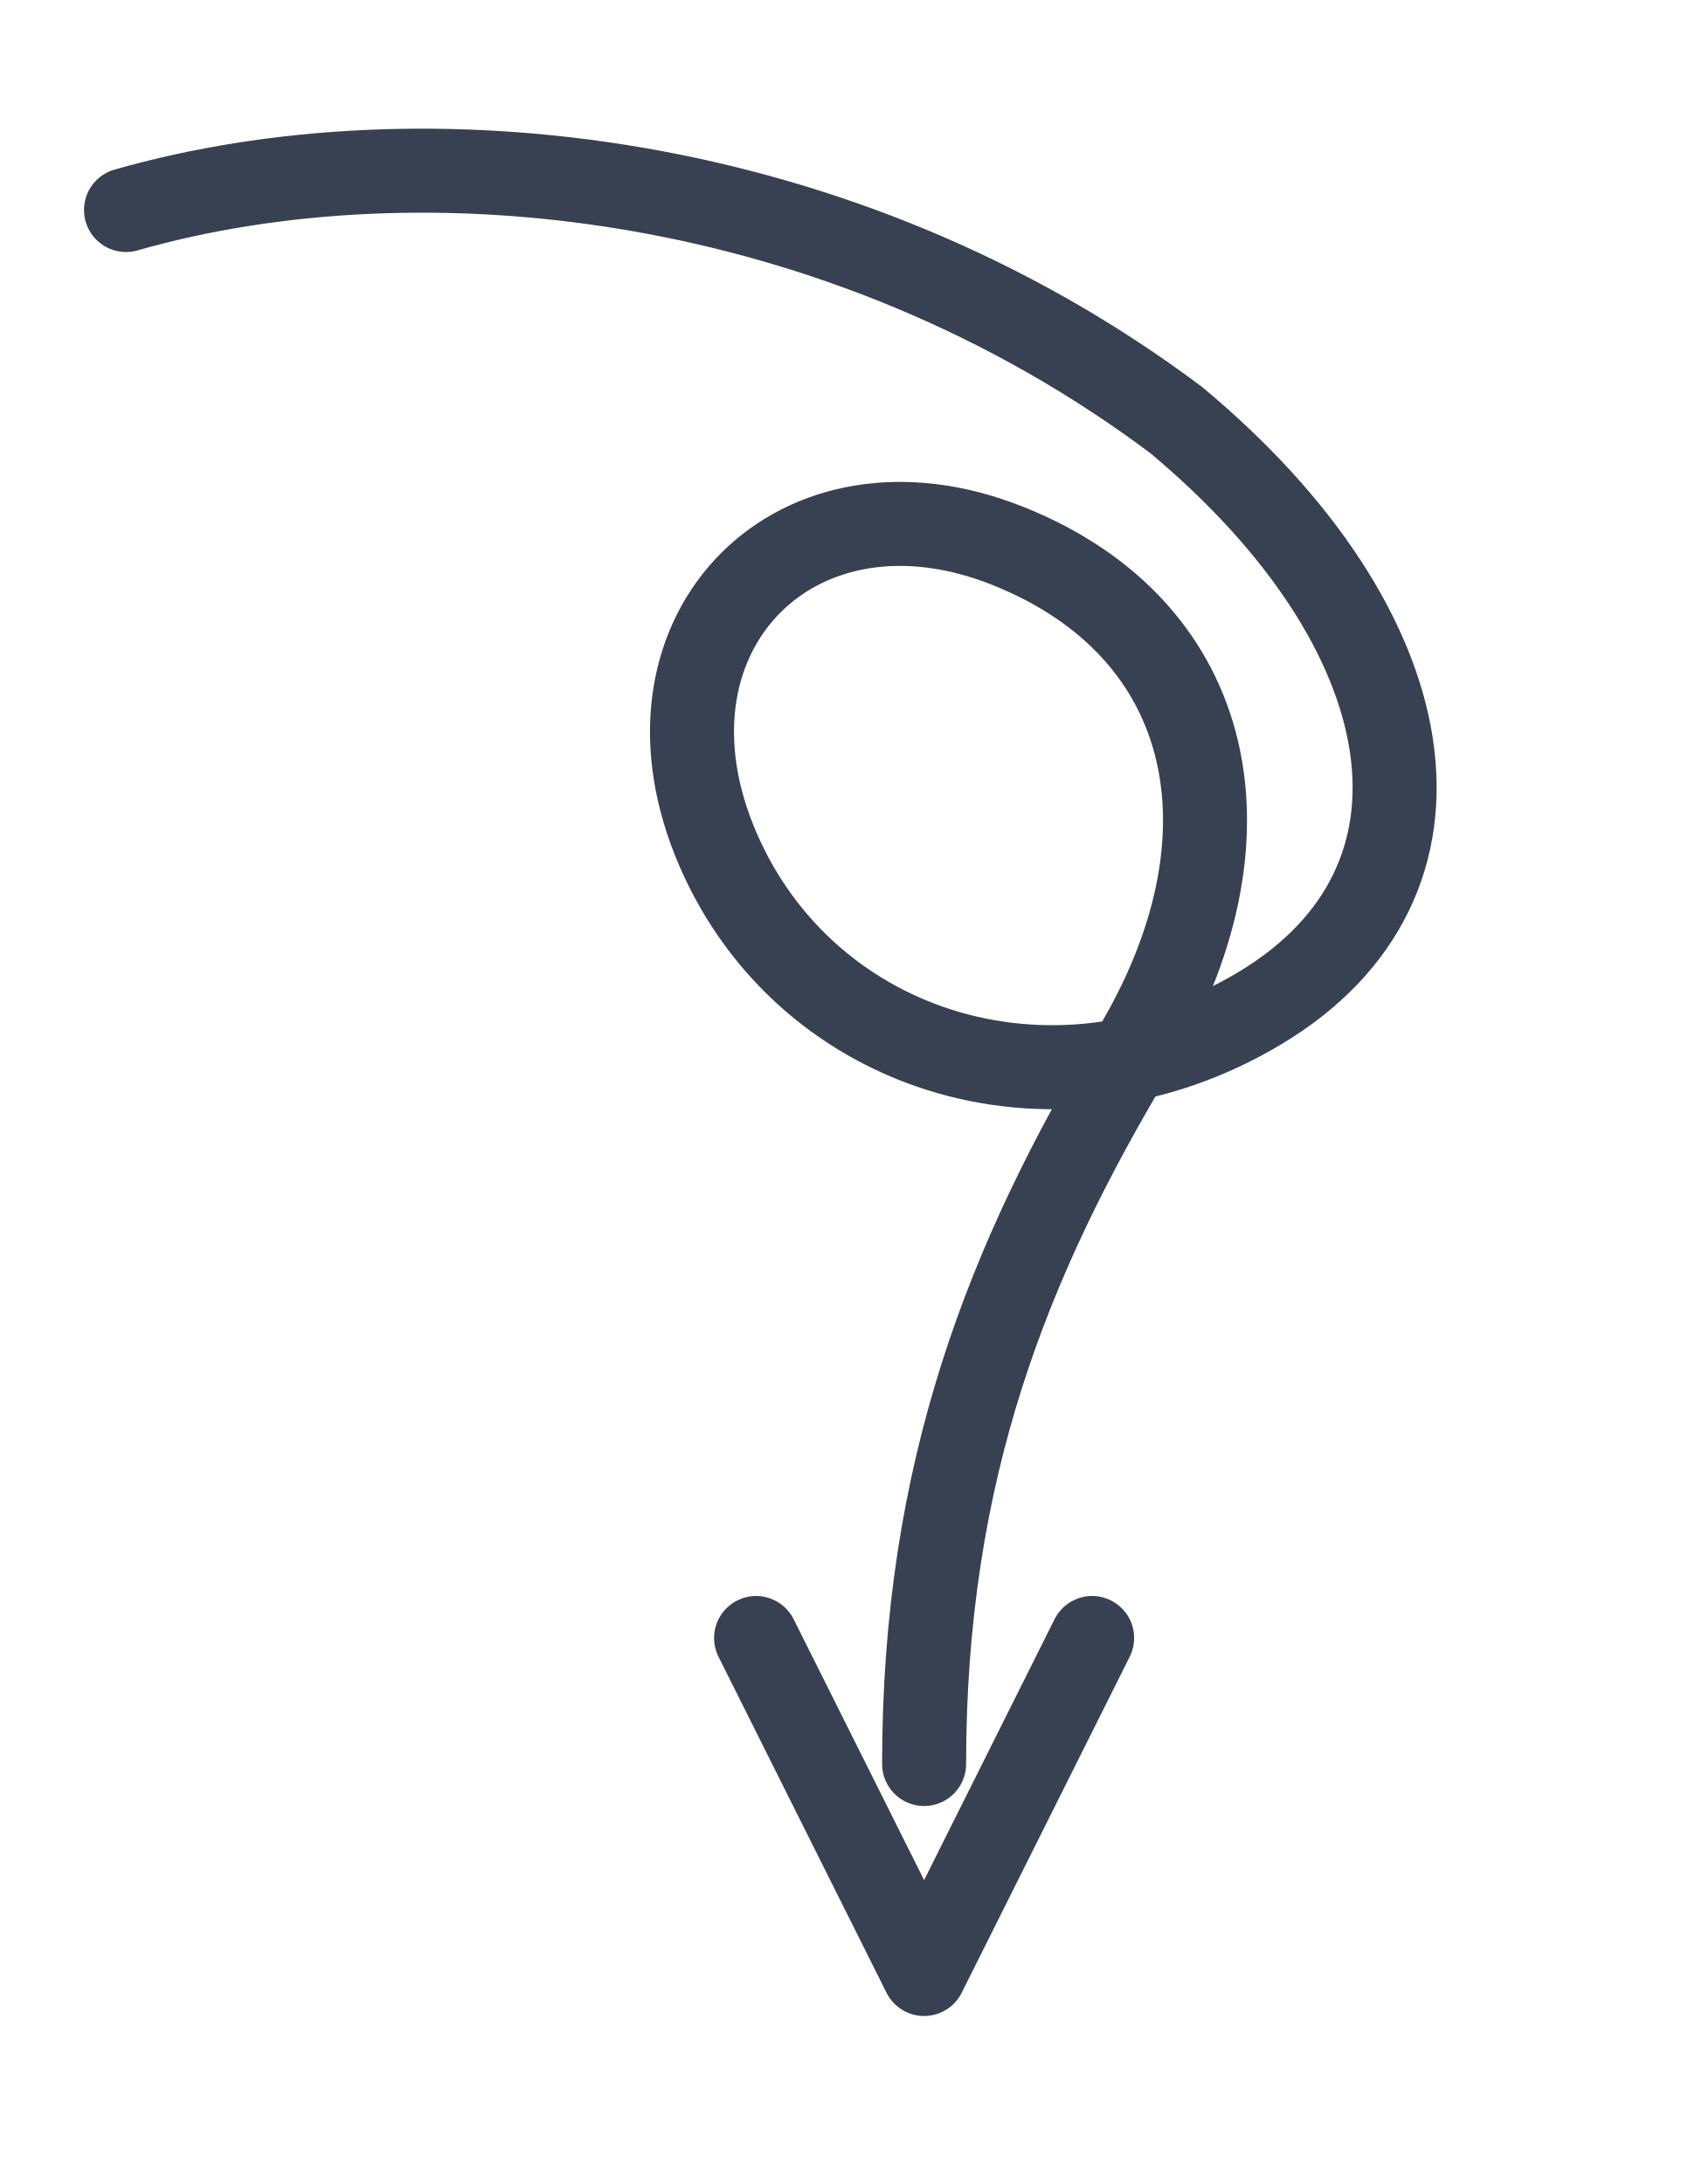
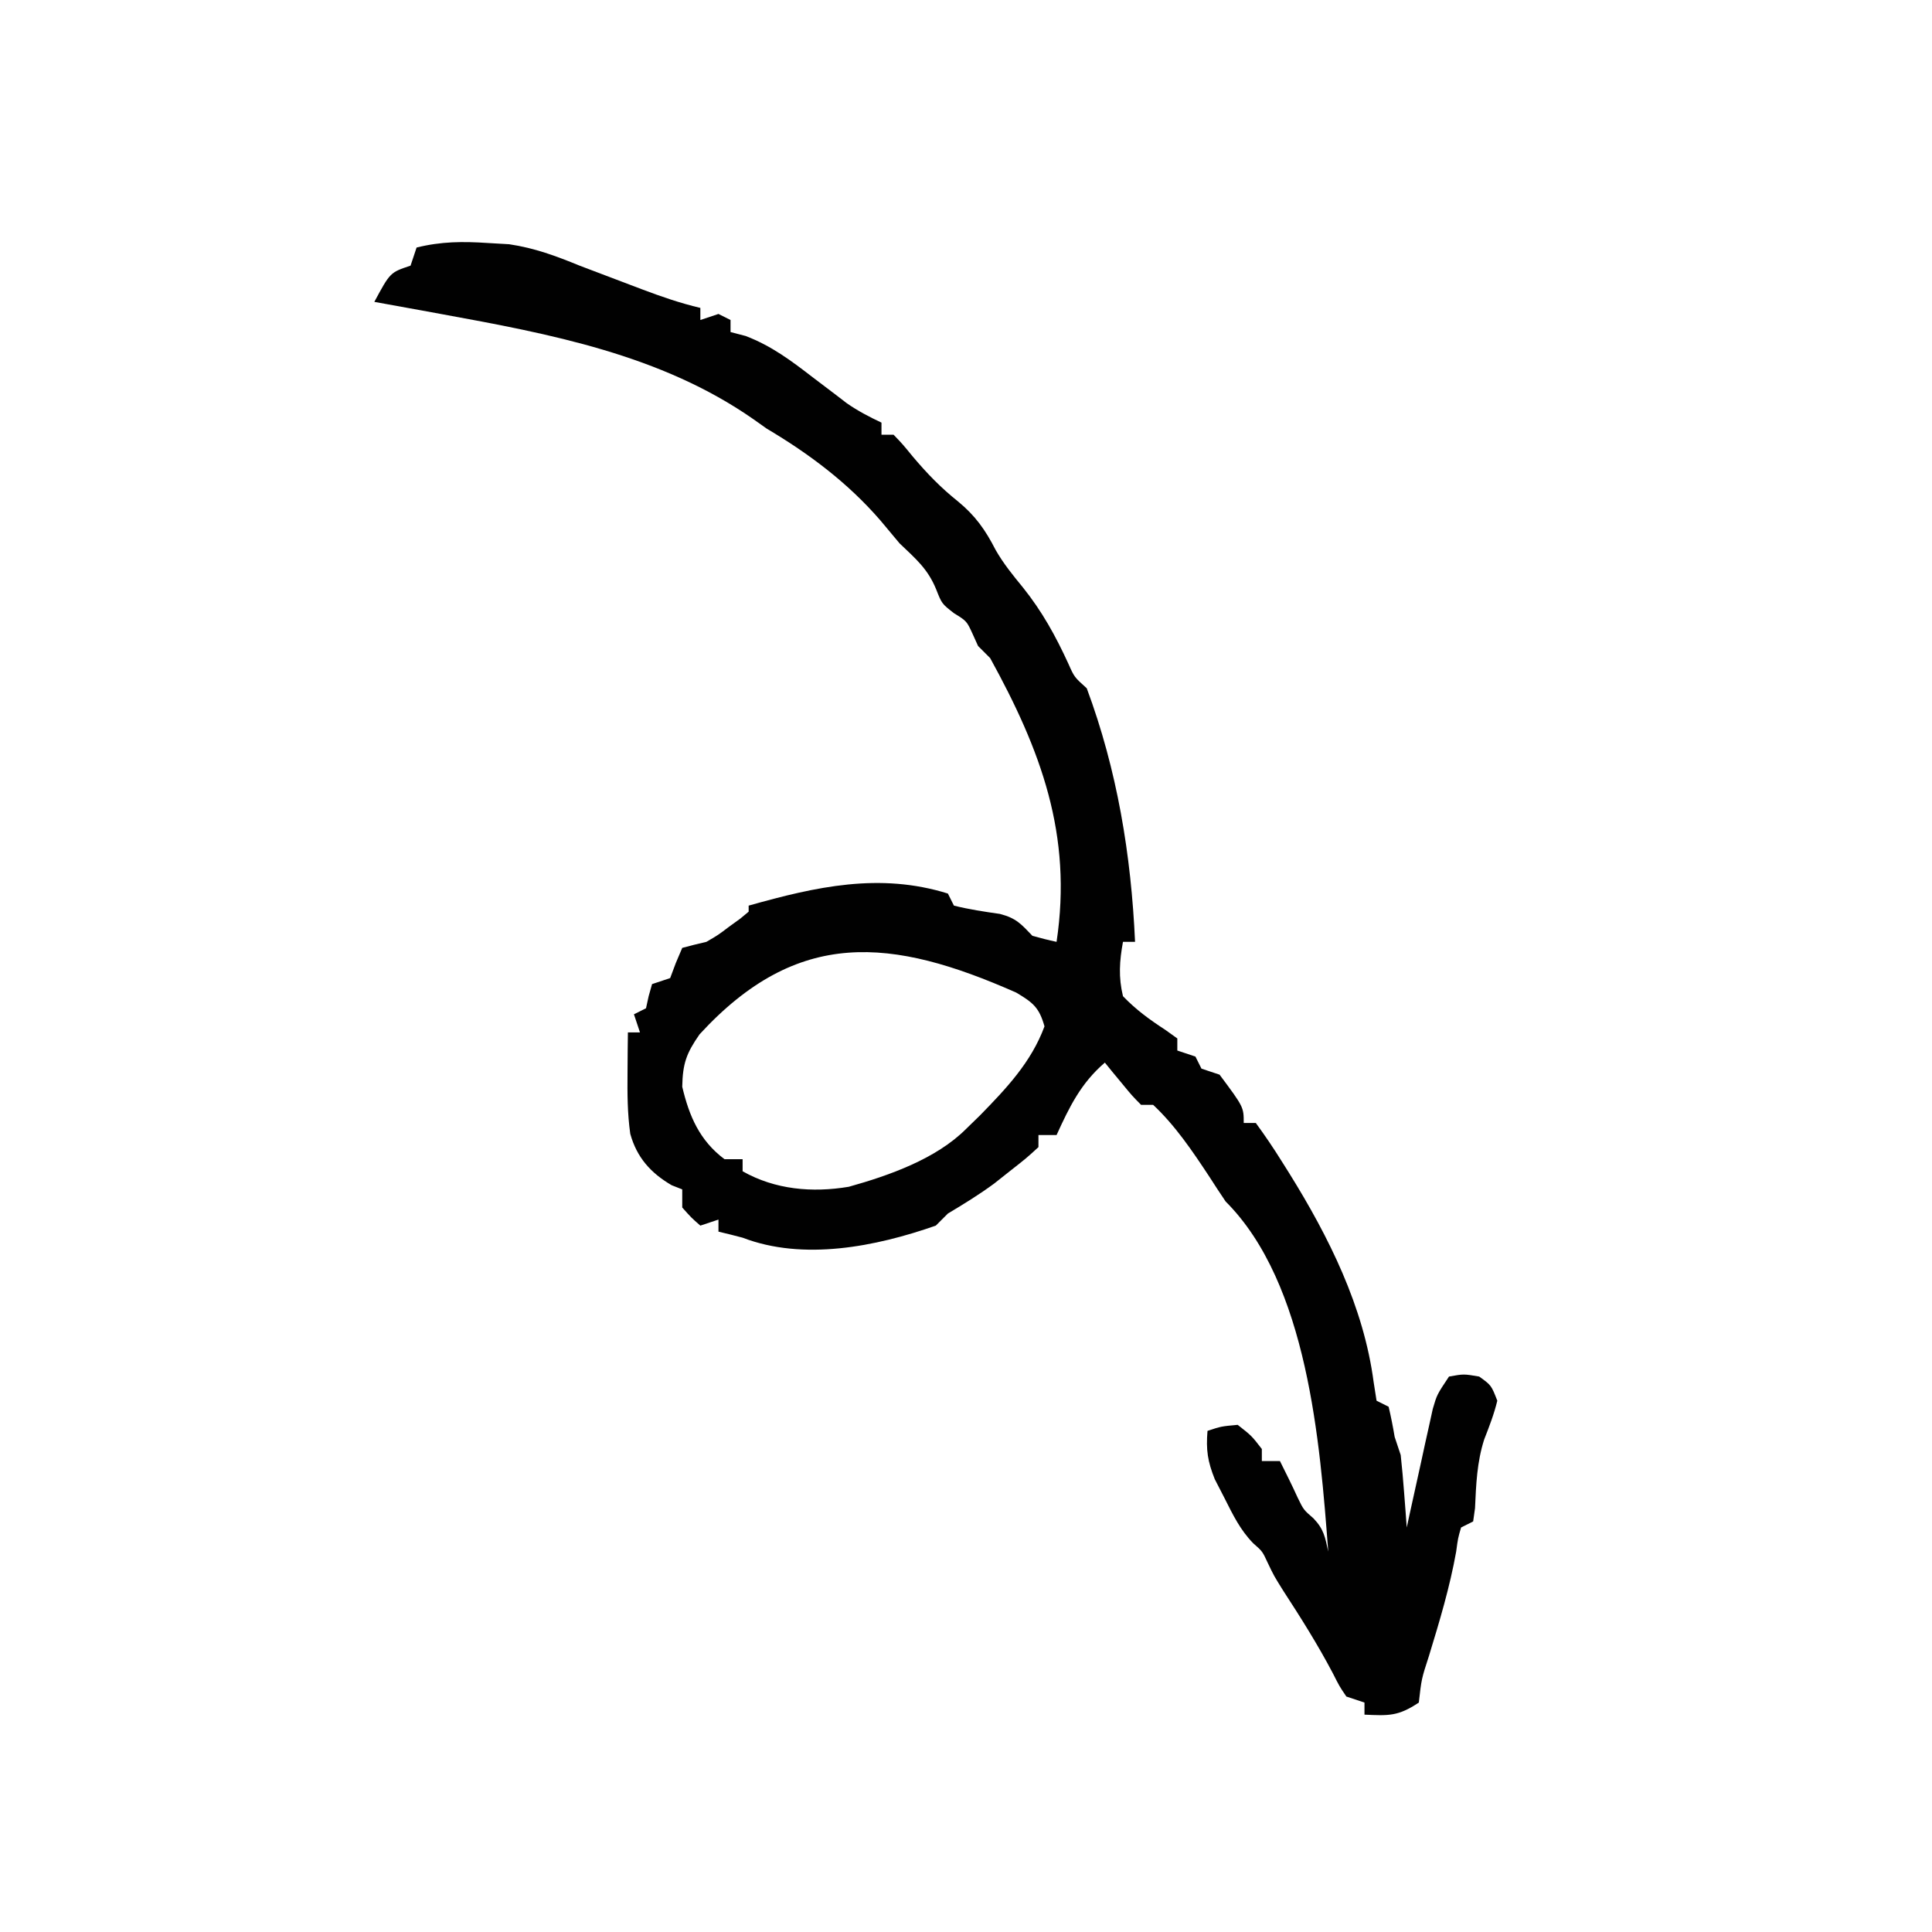
- <svg xmlns="http://www.w3.org/2000/svg" width="200" height="260" viewBox="0 0 200 260" fill="none">
-   <path d="M15 25        C 50 15, 100 20, 140 50        C 170 75, 175 105, 150 120        C 125 135, 95 125, 85 100        C 75 75, 95 55, 120 65        C 145 75, 150 100, 135 125        C 120 150, 110 175, 110 210" stroke="#374151" stroke-width="10" stroke-linecap="round" stroke-linejoin="round" fill="none" />
-   <path d="M90 195 L110 235 L130 195" stroke="#374151" stroke-width="10" stroke-linecap="round" stroke-linejoin="round" fill="none" />
+ <svg xmlns="http://www.w3.org/2000/svg" version="1.1" width="320" height="320">
+   <path d="M0 0 C1.161 0.067 2.323 0.134 3.52 0.203 C7.745 0.833 11.257 2.14 15.188 3.75 C16.566 4.277 17.946 4.801 19.328 5.32 C21.399 6.104 23.47 6.887 25.539 7.676 C28.731 8.881 31.868 9.967 35.188 10.75 C35.188 11.41 35.188 12.07 35.188 12.75 C36.178 12.42 37.167 12.09 38.188 11.75 C38.847 12.08 39.508 12.41 40.188 12.75 C40.188 13.41 40.188 14.07 40.188 14.75 C41.02 14.967 41.853 15.183 42.711 15.406 C47.007 17.067 50.188 19.456 53.812 22.25 C55.115 23.242 56.42 24.232 57.727 25.219 C58.296 25.656 58.865 26.094 59.452 26.545 C61.29 27.821 63.166 28.796 65.188 29.75 C65.188 30.41 65.188 31.07 65.188 31.75 C65.847 31.75 66.507 31.75 67.188 31.75 C68.668 33.289 68.668 33.289 70.375 35.375 C72.718 38.153 75.032 40.551 77.875 42.812 C80.731 45.168 82.396 47.513 84.098 50.844 C85.4 53.121 86.964 55.033 88.625 57.062 C91.799 61.026 94.032 65.077 96.145 69.684 C97.127 71.898 97.127 71.898 99.188 73.75 C104.234 87.312 106.545 101.363 107.188 115.75 C106.528 115.75 105.868 115.75 105.188 115.75 C104.606 118.913 104.424 121.608 105.188 124.75 C107.36 127.012 109.596 128.628 112.219 130.34 C112.868 130.805 113.518 131.271 114.188 131.75 C114.188 132.41 114.188 133.07 114.188 133.75 C115.177 134.08 116.168 134.41 117.188 134.75 C117.517 135.41 117.847 136.07 118.188 136.75 C119.177 137.08 120.168 137.41 121.188 137.75 C125.188 143.121 125.188 143.121 125.188 145.75 C125.847 145.75 126.507 145.75 127.188 145.75 C128.725 147.846 130.126 149.925 131.5 152.125 C131.904 152.768 132.309 153.41 132.726 154.073 C139.291 164.628 145.053 176.182 146.703 188.645 C146.943 190.182 146.943 190.182 147.188 191.75 C147.847 192.08 148.507 192.41 149.188 192.75 C149.579 194.404 149.908 196.073 150.188 197.75 C150.518 198.74 150.847 199.73 151.188 200.75 C151.411 202.809 151.595 204.872 151.75 206.938 C151.834 208.024 151.918 209.111 152.004 210.23 C152.064 211.062 152.125 211.893 152.188 212.75 C152.328 212.099 152.469 211.449 152.615 210.778 C153.257 207.83 153.91 204.884 154.562 201.938 C154.784 200.913 155.006 199.889 155.234 198.834 C155.454 197.851 155.673 196.868 155.898 195.855 C156.097 194.949 156.296 194.044 156.501 193.11 C157.188 190.75 157.188 190.75 159.188 187.75 C161.625 187.312 161.625 187.312 164.188 187.75 C166.188 189.188 166.188 189.188 167.188 191.75 C166.651 193.978 165.854 196.026 165.02 198.16 C163.81 201.924 163.676 205.632 163.496 209.562 C163.394 210.284 163.292 211.006 163.188 211.75 C162.528 212.08 161.868 212.41 161.188 212.75 C160.673 214.526 160.673 214.526 160.375 216.75 C159.319 222.656 157.615 228.307 155.864 234.035 C154.632 237.824 154.632 237.824 154.188 241.75 C150.752 244.04 149.202 243.928 145.188 243.75 C145.188 243.09 145.188 242.43 145.188 241.75 C144.197 241.42 143.208 241.09 142.188 240.75 C141.047 239.07 141.047 239.07 139.938 236.875 C137.451 232.152 134.649 227.703 131.738 223.23 C130.188 220.75 130.188 220.75 129.168 218.613 C128.285 216.701 128.285 216.701 126.762 215.367 C124.583 213.129 123.405 210.657 122 207.875 C121.47 206.846 120.94 205.818 120.395 204.758 C119.206 201.796 118.926 199.896 119.188 196.75 C121.438 196 121.438 196 124.188 195.75 C126.5 197.562 126.5 197.562 128.188 199.75 C128.188 200.41 128.188 201.07 128.188 201.75 C129.178 201.75 130.167 201.75 131.188 201.75 C132.193 203.761 133.194 205.765 134.125 207.812 C135.095 209.811 135.095 209.811 136.75 211.25 C138.463 213.038 138.675 214.368 139.188 216.75 C137.819 198.698 135.807 172.37 122.188 158.75 C121.252 157.367 120.338 155.969 119.438 154.562 C116.687 150.397 113.848 146.179 110.188 142.75 C109.528 142.75 108.868 142.75 108.188 142.75 C106.68 141.219 106.68 141.219 105.062 139.25 C104.524 138.6 103.985 137.951 103.43 137.281 C103.02 136.776 102.61 136.271 102.188 135.75 C98.213 139.157 96.32 143.078 94.188 147.75 C93.198 147.75 92.207 147.75 91.188 147.75 C91.188 148.41 91.188 149.07 91.188 149.75 C89.176 151.59 89.176 151.59 86.5 153.688 C85.63 154.377 84.76 155.067 83.863 155.777 C81.378 157.609 78.834 159.168 76.188 160.75 C75.528 161.41 74.868 162.07 74.188 162.75 C64.212 166.248 52.242 168.614 42.188 164.75 C40.858 164.4 39.527 164.059 38.188 163.75 C38.188 163.09 38.188 162.43 38.188 161.75 C37.197 162.08 36.208 162.41 35.188 162.75 C33.688 161.438 33.688 161.438 32.188 159.75 C32.188 158.76 32.188 157.77 32.188 156.75 C31.321 156.41 31.321 156.41 30.438 156.062 C26.964 154.036 24.658 151.457 23.578 147.539 C23.102 144.143 23.093 140.866 23.125 137.438 C23.134 136.183 23.143 134.929 23.152 133.637 C23.164 132.684 23.176 131.731 23.188 130.75 C23.848 130.75 24.508 130.75 25.188 130.75 C24.858 129.76 24.527 128.77 24.188 127.75 C24.848 127.42 25.508 127.09 26.188 126.75 C26.332 126.09 26.476 125.43 26.625 124.75 C26.903 123.76 26.903 123.76 27.188 122.75 C28.177 122.42 29.168 122.09 30.188 121.75 C30.497 120.925 30.806 120.1 31.125 119.25 C31.476 118.425 31.826 117.6 32.188 116.75 C33.513 116.388 34.848 116.059 36.188 115.75 C38.132 114.62 38.132 114.62 39.938 113.25 C40.551 112.807 41.165 112.363 41.797 111.906 C42.256 111.525 42.715 111.143 43.188 110.75 C43.188 110.42 43.188 110.09 43.188 109.75 C54.326 106.61 64.896 104.233 76.188 107.75 C76.517 108.41 76.847 109.07 77.188 109.75 C79.716 110.382 82.234 110.757 84.812 111.125 C87.52 111.837 88.293 112.773 90.188 114.75 C91.51 115.126 92.843 115.464 94.188 115.75 C96.847 98.019 91.601 84.041 83.188 68.75 C82.528 68.09 81.868 67.43 81.188 66.75 C80.899 66.111 80.61 65.471 80.312 64.812 C79.309 62.618 79.309 62.618 77.188 61.312 C75.188 59.75 75.188 59.75 74.25 57.375 C72.869 53.964 70.849 52.293 68.188 49.75 C67.118 48.485 66.057 47.213 65 45.938 C59.629 39.732 53.221 34.919 46.188 30.75 C45.453 30.229 44.718 29.708 43.961 29.172 C28.62 18.478 10.253 15.051 -7.812 11.75 C-8.857 11.559 -9.901 11.367 -10.977 11.17 C-13.588 10.694 -16.2 10.221 -18.812 9.75 C-16.188 4.875 -16.188 4.875 -12.812 3.75 C-12.482 2.76 -12.152 1.77 -11.812 0.75 C-7.752 -0.259 -4.167 -0.276 0 0 Z M35.062 131.062 C32.862 134.217 32.263 135.906 32.188 139.75 C33.341 144.638 35.075 148.666 39.188 151.75 C40.178 151.75 41.167 151.75 42.188 151.75 C42.188 152.41 42.188 153.07 42.188 153.75 C47.574 156.794 53.712 157.332 59.777 156.316 C66.447 154.451 74.229 151.708 79.188 146.75 C79.951 146.007 80.714 145.265 81.5 144.5 C85.867 140.031 89.993 135.689 92.188 129.75 C91.311 126.631 90.307 125.821 87.5 124.152 C66.891 115.039 51.334 113.355 35.062 131.062 Z " fill="#010101" transform="translate(80.8125,40.25)" />
+   <path d="" fill="#000000" transform="translate(0,0)" />
+   <path d="M0 0 C2 1 2 1 2 1 Z " fill="#000000" transform="translate(138,207)" />
+   <path d="M0 0 C2 1 2 1 2 1 Z " fill="#000000" transform="translate(125,206)" />
+   <path d="M0 0 C2 1 2 1 2 1 Z " fill="#000000" transform="translate(169,167)" />
+   <path d="" fill="#000000" transform="translate(0,0)" />
+   <path d="" fill="#000000" transform="translate(0,0)" />
+   <path d="" fill="#000000" transform="translate(0,0)" />
+   <path d="" fill="#000000" transform="translate(0,0)" />
+   <path d="" fill="#000000" transform="translate(0,0)" />
+   <path d="" fill="#000000" transform="translate(0,0)" />
+   <path d="" fill="#000000" transform="translate(0,0)" />
+   <path d="" fill="#000000" transform="translate(0,0)" />
+   <path d="" fill="#000000" transform="translate(0,0)" />
+   <path d="" fill="#000000" transform="translate(0,0)" />
+   <path d="" fill="#000000" transform="translate(0,0)" />
+   <path d="" fill="#000000" transform="translate(0,0)" />
+   <path d="" fill="#000000" transform="translate(0,0)" />
+   <path d="" fill="#000000" transform="translate(0,0)" />
+   <path d="" fill="#000000" transform="translate(0,0)" />
+   <path d="" fill="#000000" transform="translate(0,0)" />
+   <path d="" fill="#000000" transform="translate(0,0)" />
+   <path d="" fill="#000000" transform="translate(0,0)" />
+   <path d="" fill="#000000" transform="translate(0,0)" />
+   <path d="" fill="#000000" transform="translate(0,0)" />
+   <path d="" fill="#000000" transform="translate(0,0)" />
+   <path d="" fill="#000000" transform="translate(0,0)" />
+   <path d="" fill="#000000" transform="translate(0,0)" />
+   <path d="" fill="#000000" transform="translate(0,0)" />
+   <path d="" fill="#000000" transform="translate(0,0)" />
+   <path d="" fill="#000000" transform="translate(0,0)" />
+   <path d="" fill="#000000" transform="translate(0,0)" />
+   <path d="" fill="#000000" transform="translate(0,0)" />
+   <path d="" fill="#000000" transform="translate(0,0)" />
+   <path d="" fill="#000000" transform="translate(0,0)" />
+   <path d="" fill="#000000" transform="translate(0,0)" />
+   <path d="" fill="#000000" transform="translate(0,0)" />
+   <path d="" fill="#000000" transform="translate(0,0)" />
+   <path d="" fill="#000000" transform="translate(0,0)" />
+   <path d="" fill="#000000" transform="translate(0,0)" />
+   <path d="" fill="#000000" transform="translate(0,0)" />
+   <path d="" fill="#000000" transform="translate(0,0)" />
+   <path d="" fill="#000000" transform="translate(0,0)" />
+   <path d="" fill="#000000" transform="translate(0,0)" />
+   <path d="" fill="#000000" transform="translate(0,0)" />
+   <path d="" fill="#000000" transform="translate(0,0)" />
+   <path d="" fill="#000000" transform="translate(0,0)" />
+   <path d="" fill="#000000" transform="translate(0,0)" />
+   <path d="" fill="#000000" transform="translate(0,0)" />
+   <path d="" fill="#000000" transform="translate(0,0)" />
+   <path d="" fill="#000000" transform="translate(0,0)" />
+   <path d="" fill="#000000" transform="translate(0,0)" />
+   <path d="" fill="#000000" transform="translate(0,0)" />
+   <path d="" fill="#000000" transform="translate(0,0)" />
+   <path d="" fill="#000000" transform="translate(0,0)" />
</svg>
